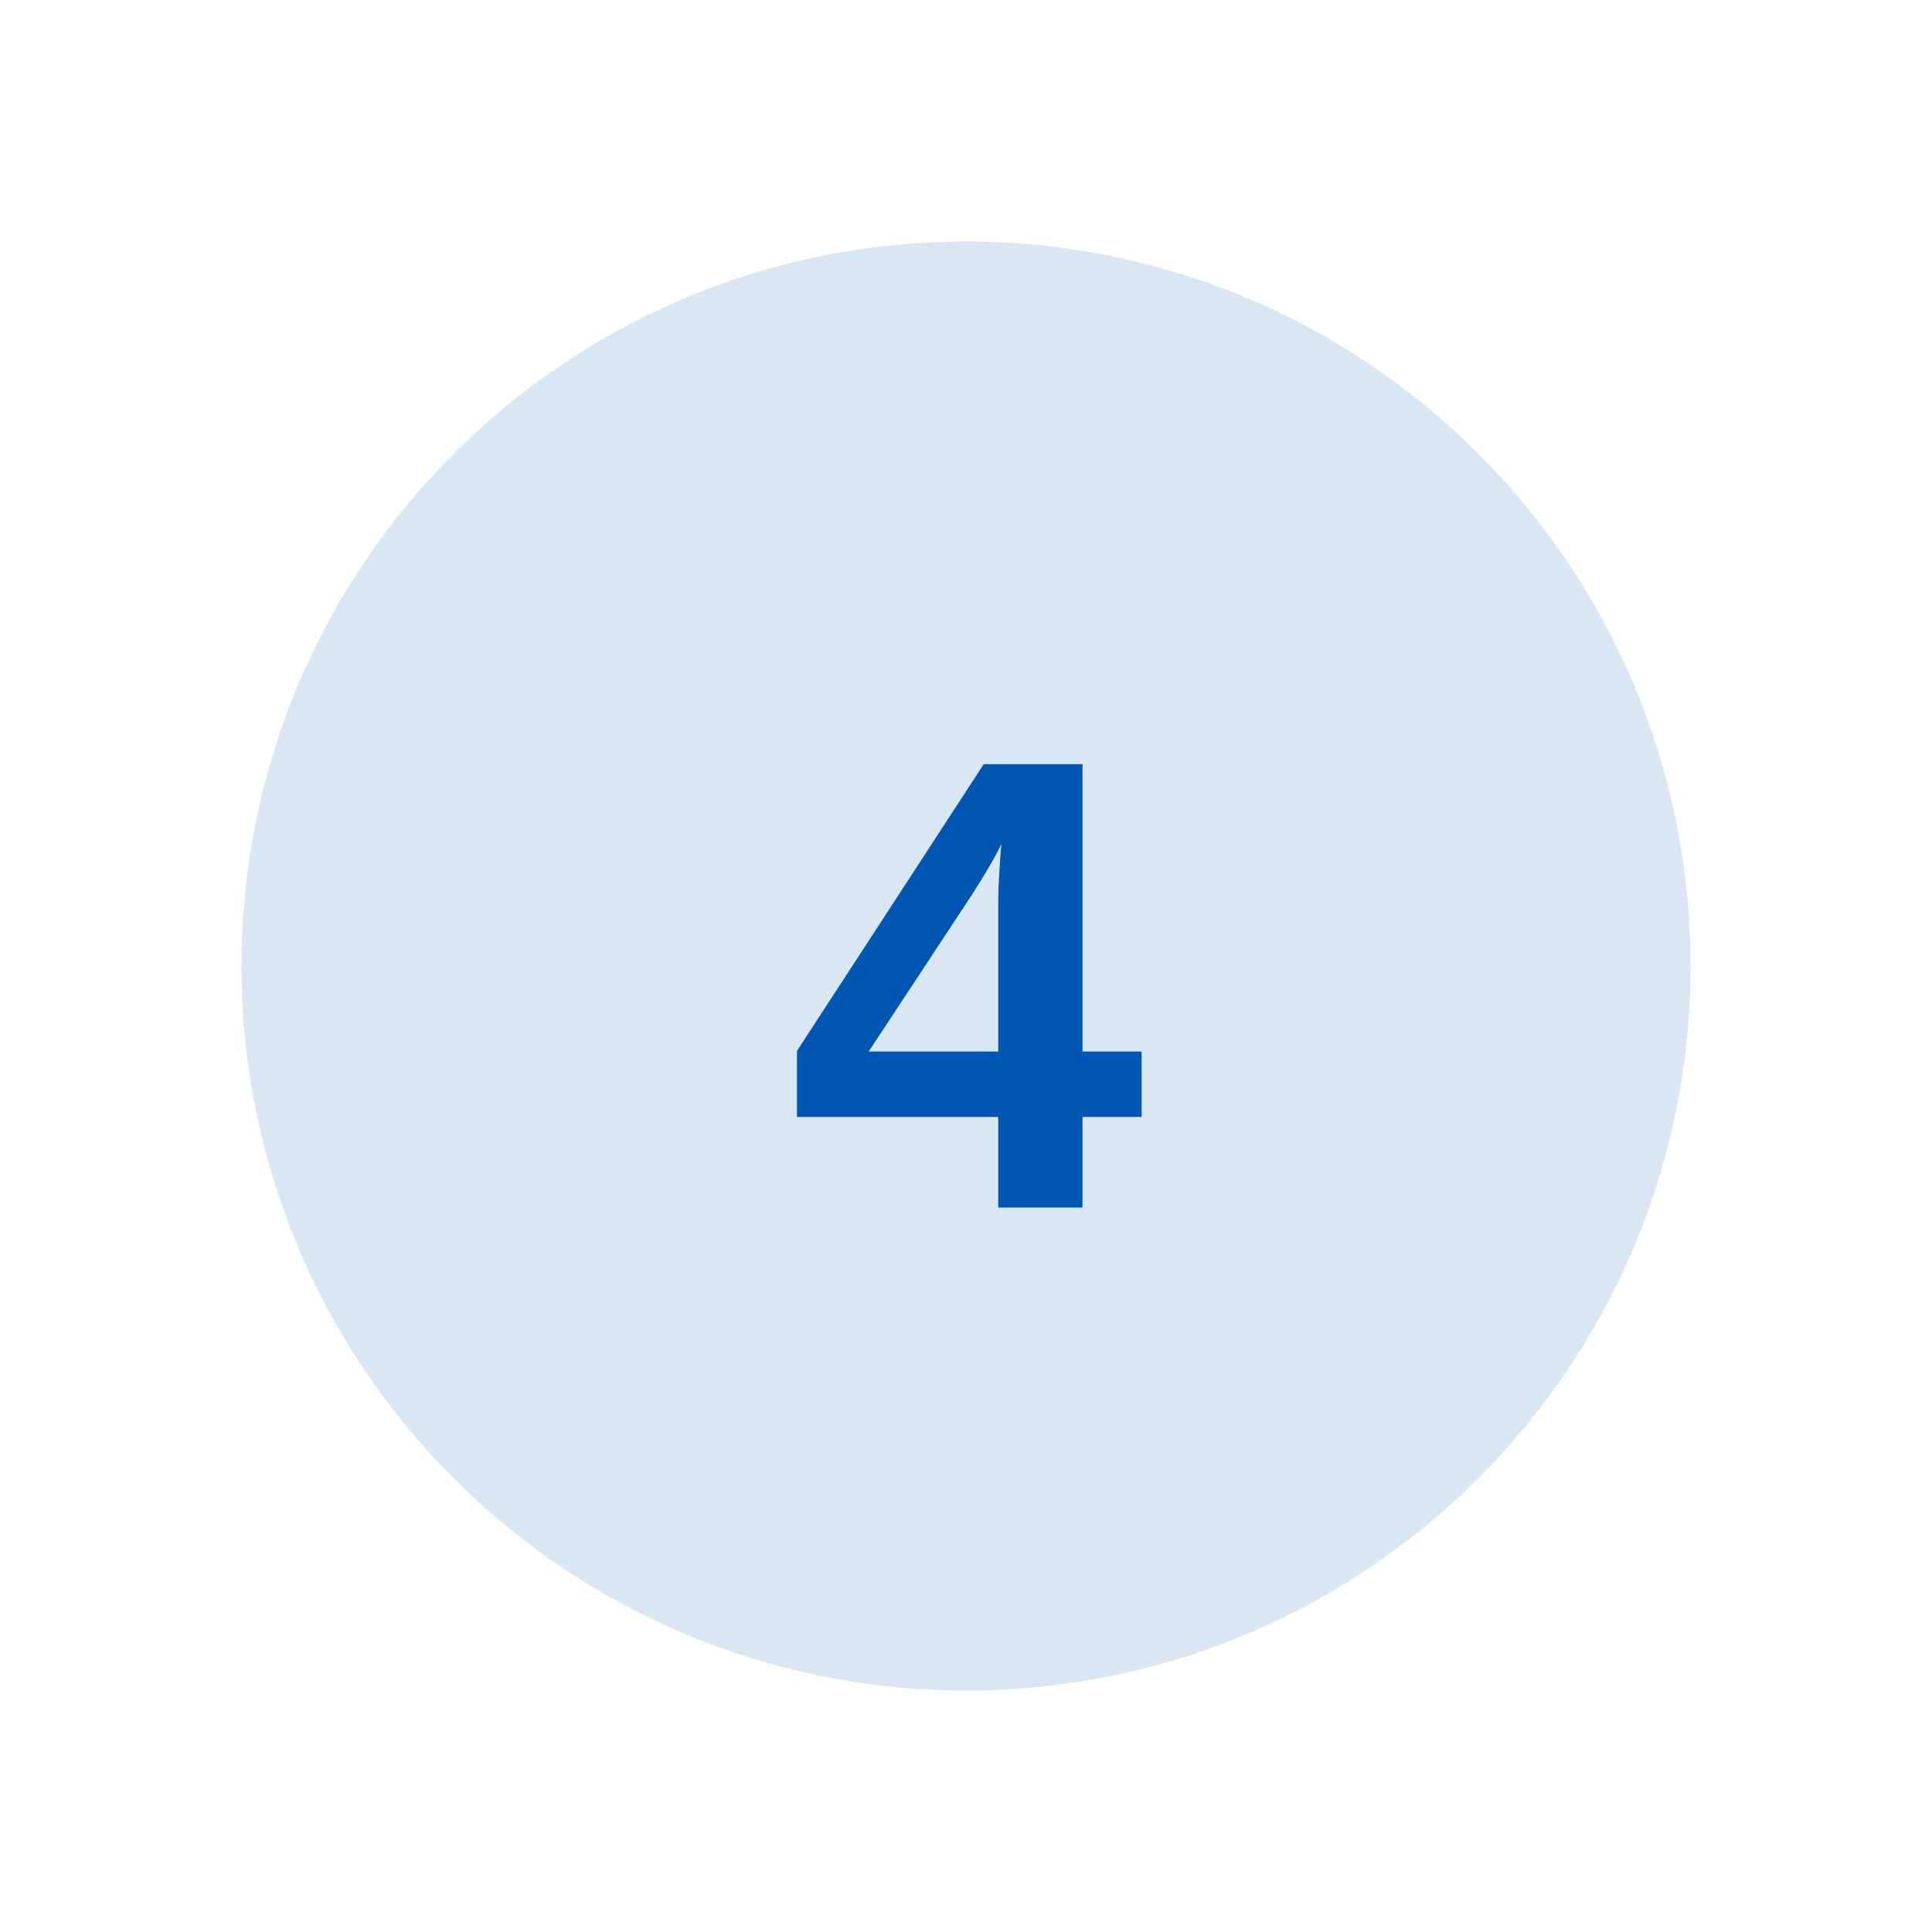
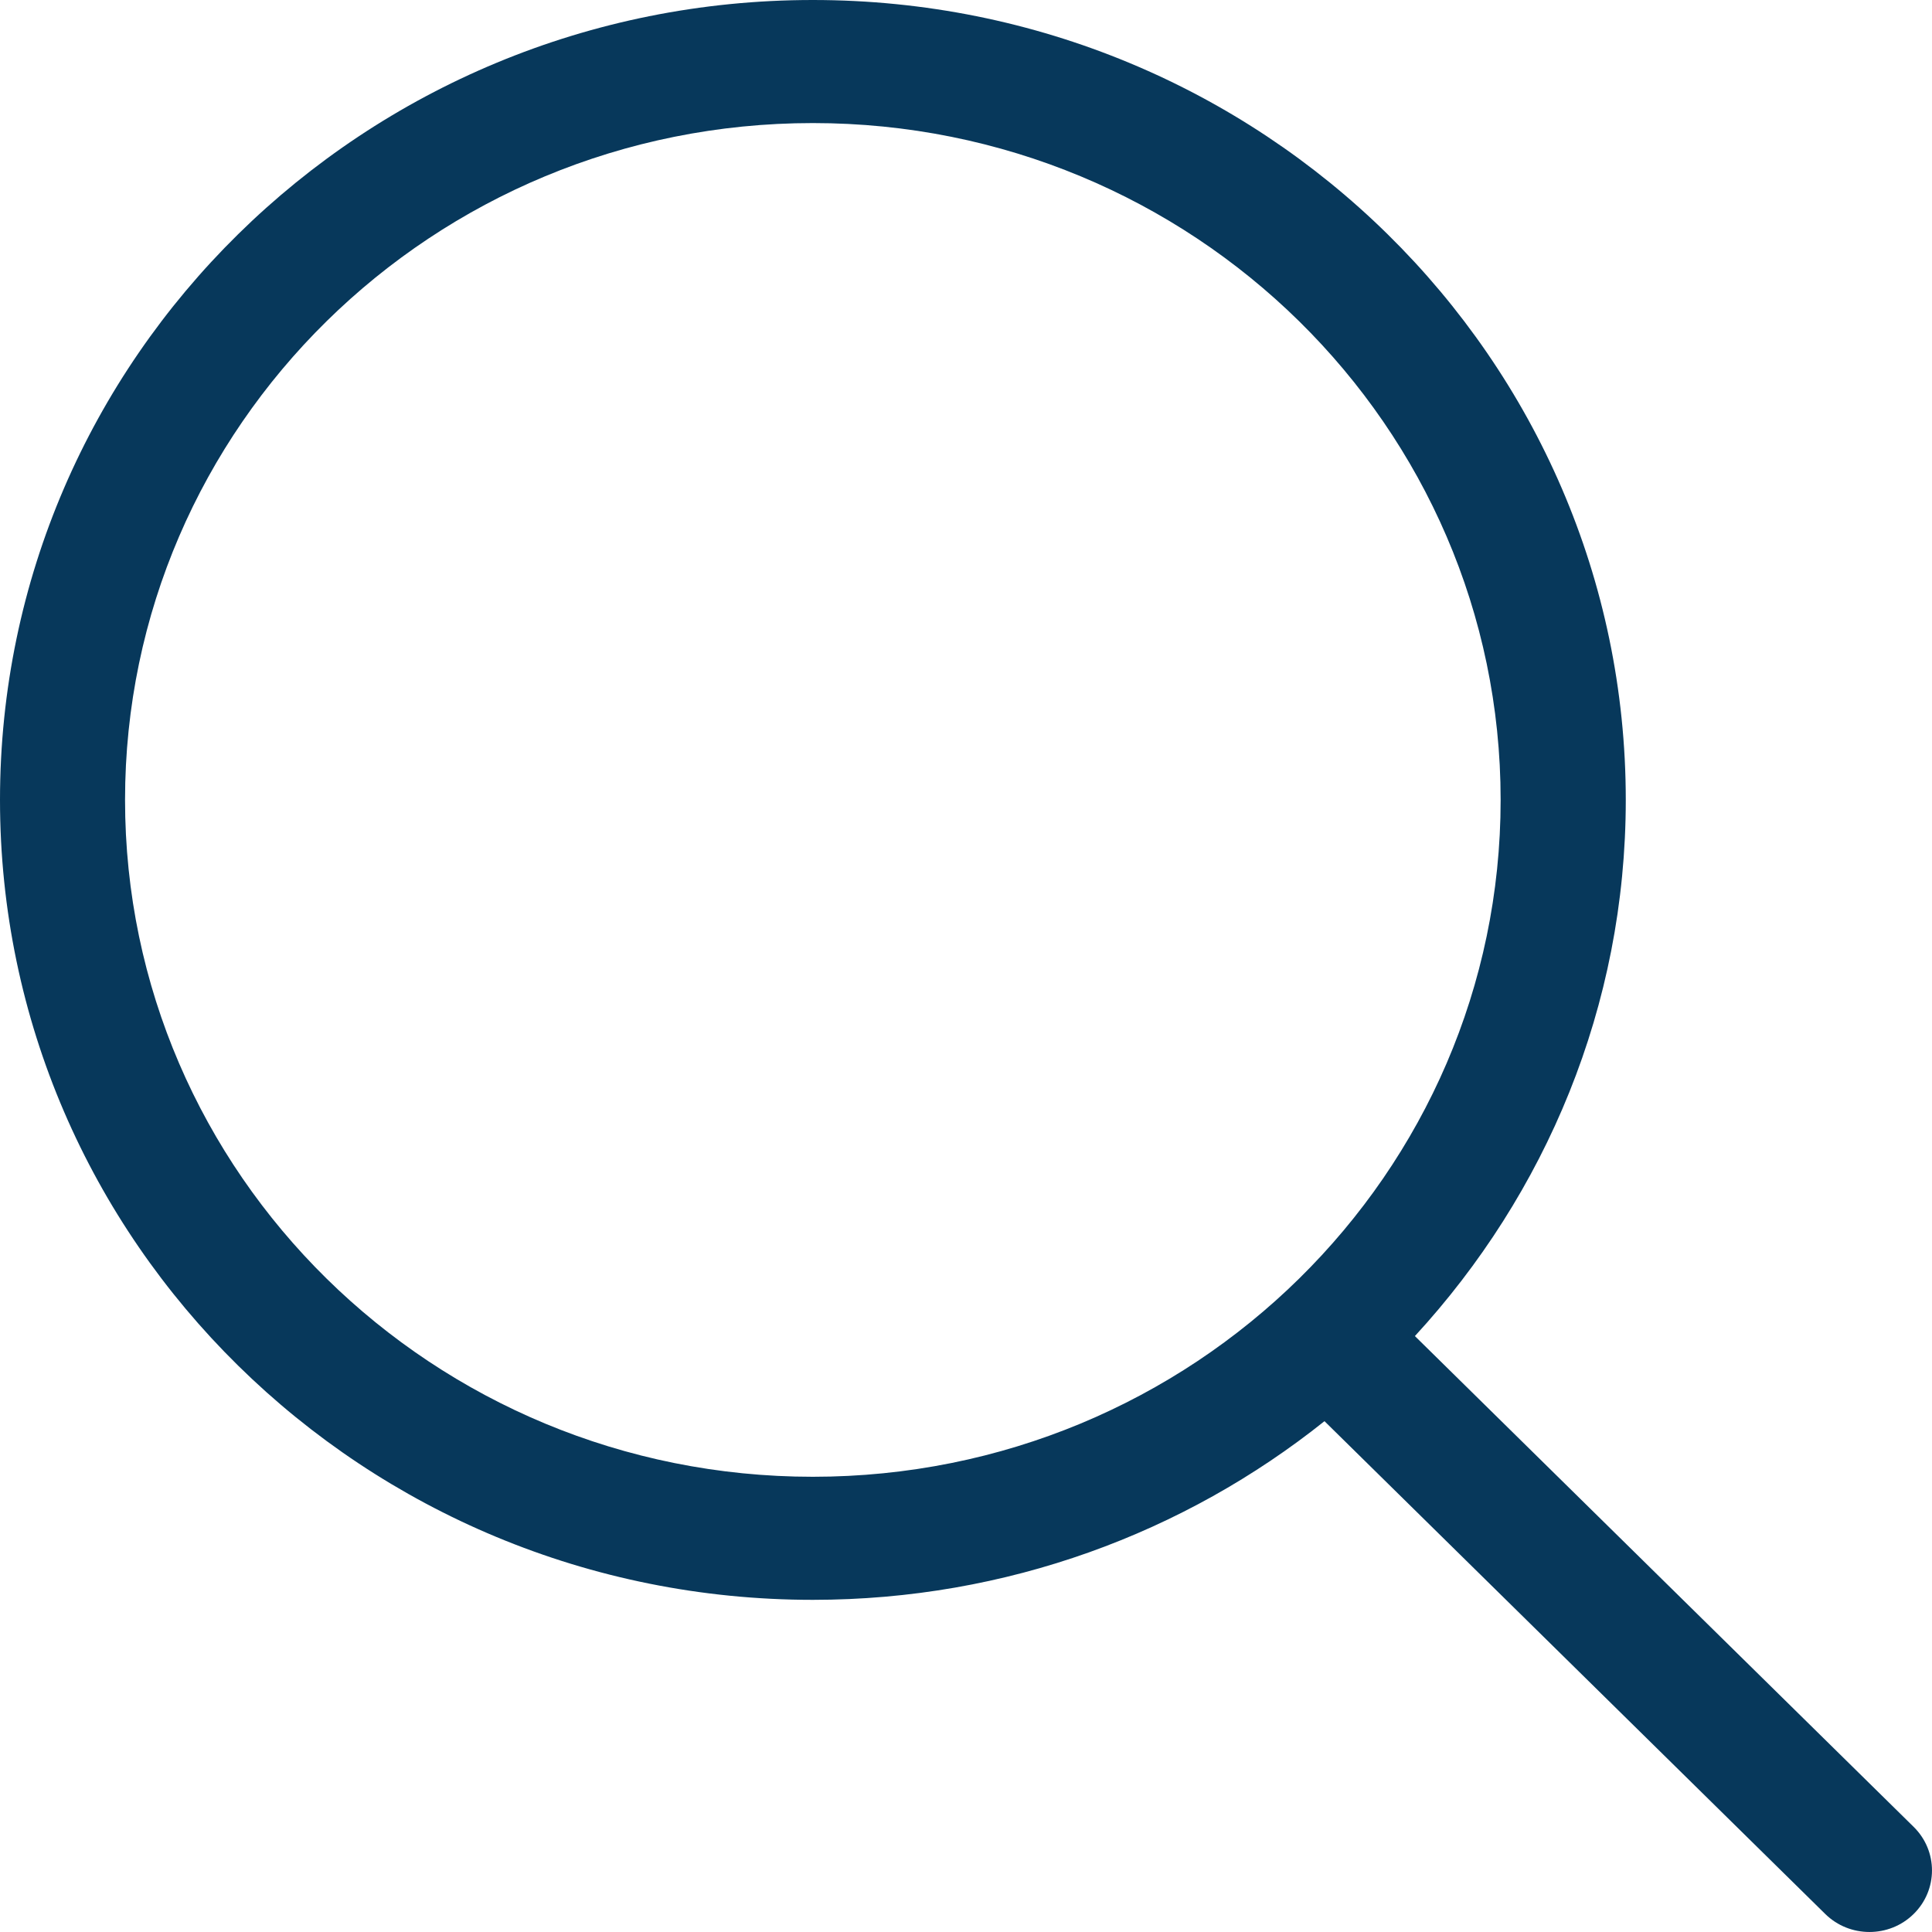
- <svg xmlns="http://www.w3.org/2000/svg" viewBox="0 0 48 48">
-   <circle cx="24" cy="24" r="18" fill="#0056b3" opacity=".15" />
-   <text x="24" y="30" text-anchor="middle" font-size="16" font-family="Arial" fill="#0056b3" font-weight="700">4</text>
+ <svg xmlns="http://www.w3.org/2000/svg" width="40" height="40" viewBox="0 0 40 40" fill="none">
+   <path d="M39.621 37.824L29.294 27.662C31.998 24.723 33.66 20.837 33.66 16.561C33.659 7.414 26.124 0 16.829 0C7.534 0 0 7.414 0 16.561C0 25.709 7.534 33.123 16.829 33.123C20.845 33.123 24.529 31.734 27.422 29.424L37.79 39.627C38.295 40.124 39.115 40.124 39.62 39.627C40.126 39.129 40.126 38.322 39.621 37.824ZM16.829 30.575C8.965 30.575 2.589 24.301 2.589 16.561C2.589 8.822 8.965 2.548 16.829 2.548C24.694 2.548 31.069 8.822 31.069 16.561C31.069 24.301 24.694 30.575 16.829 30.575Z" fill="#07385B" />
</svg>
